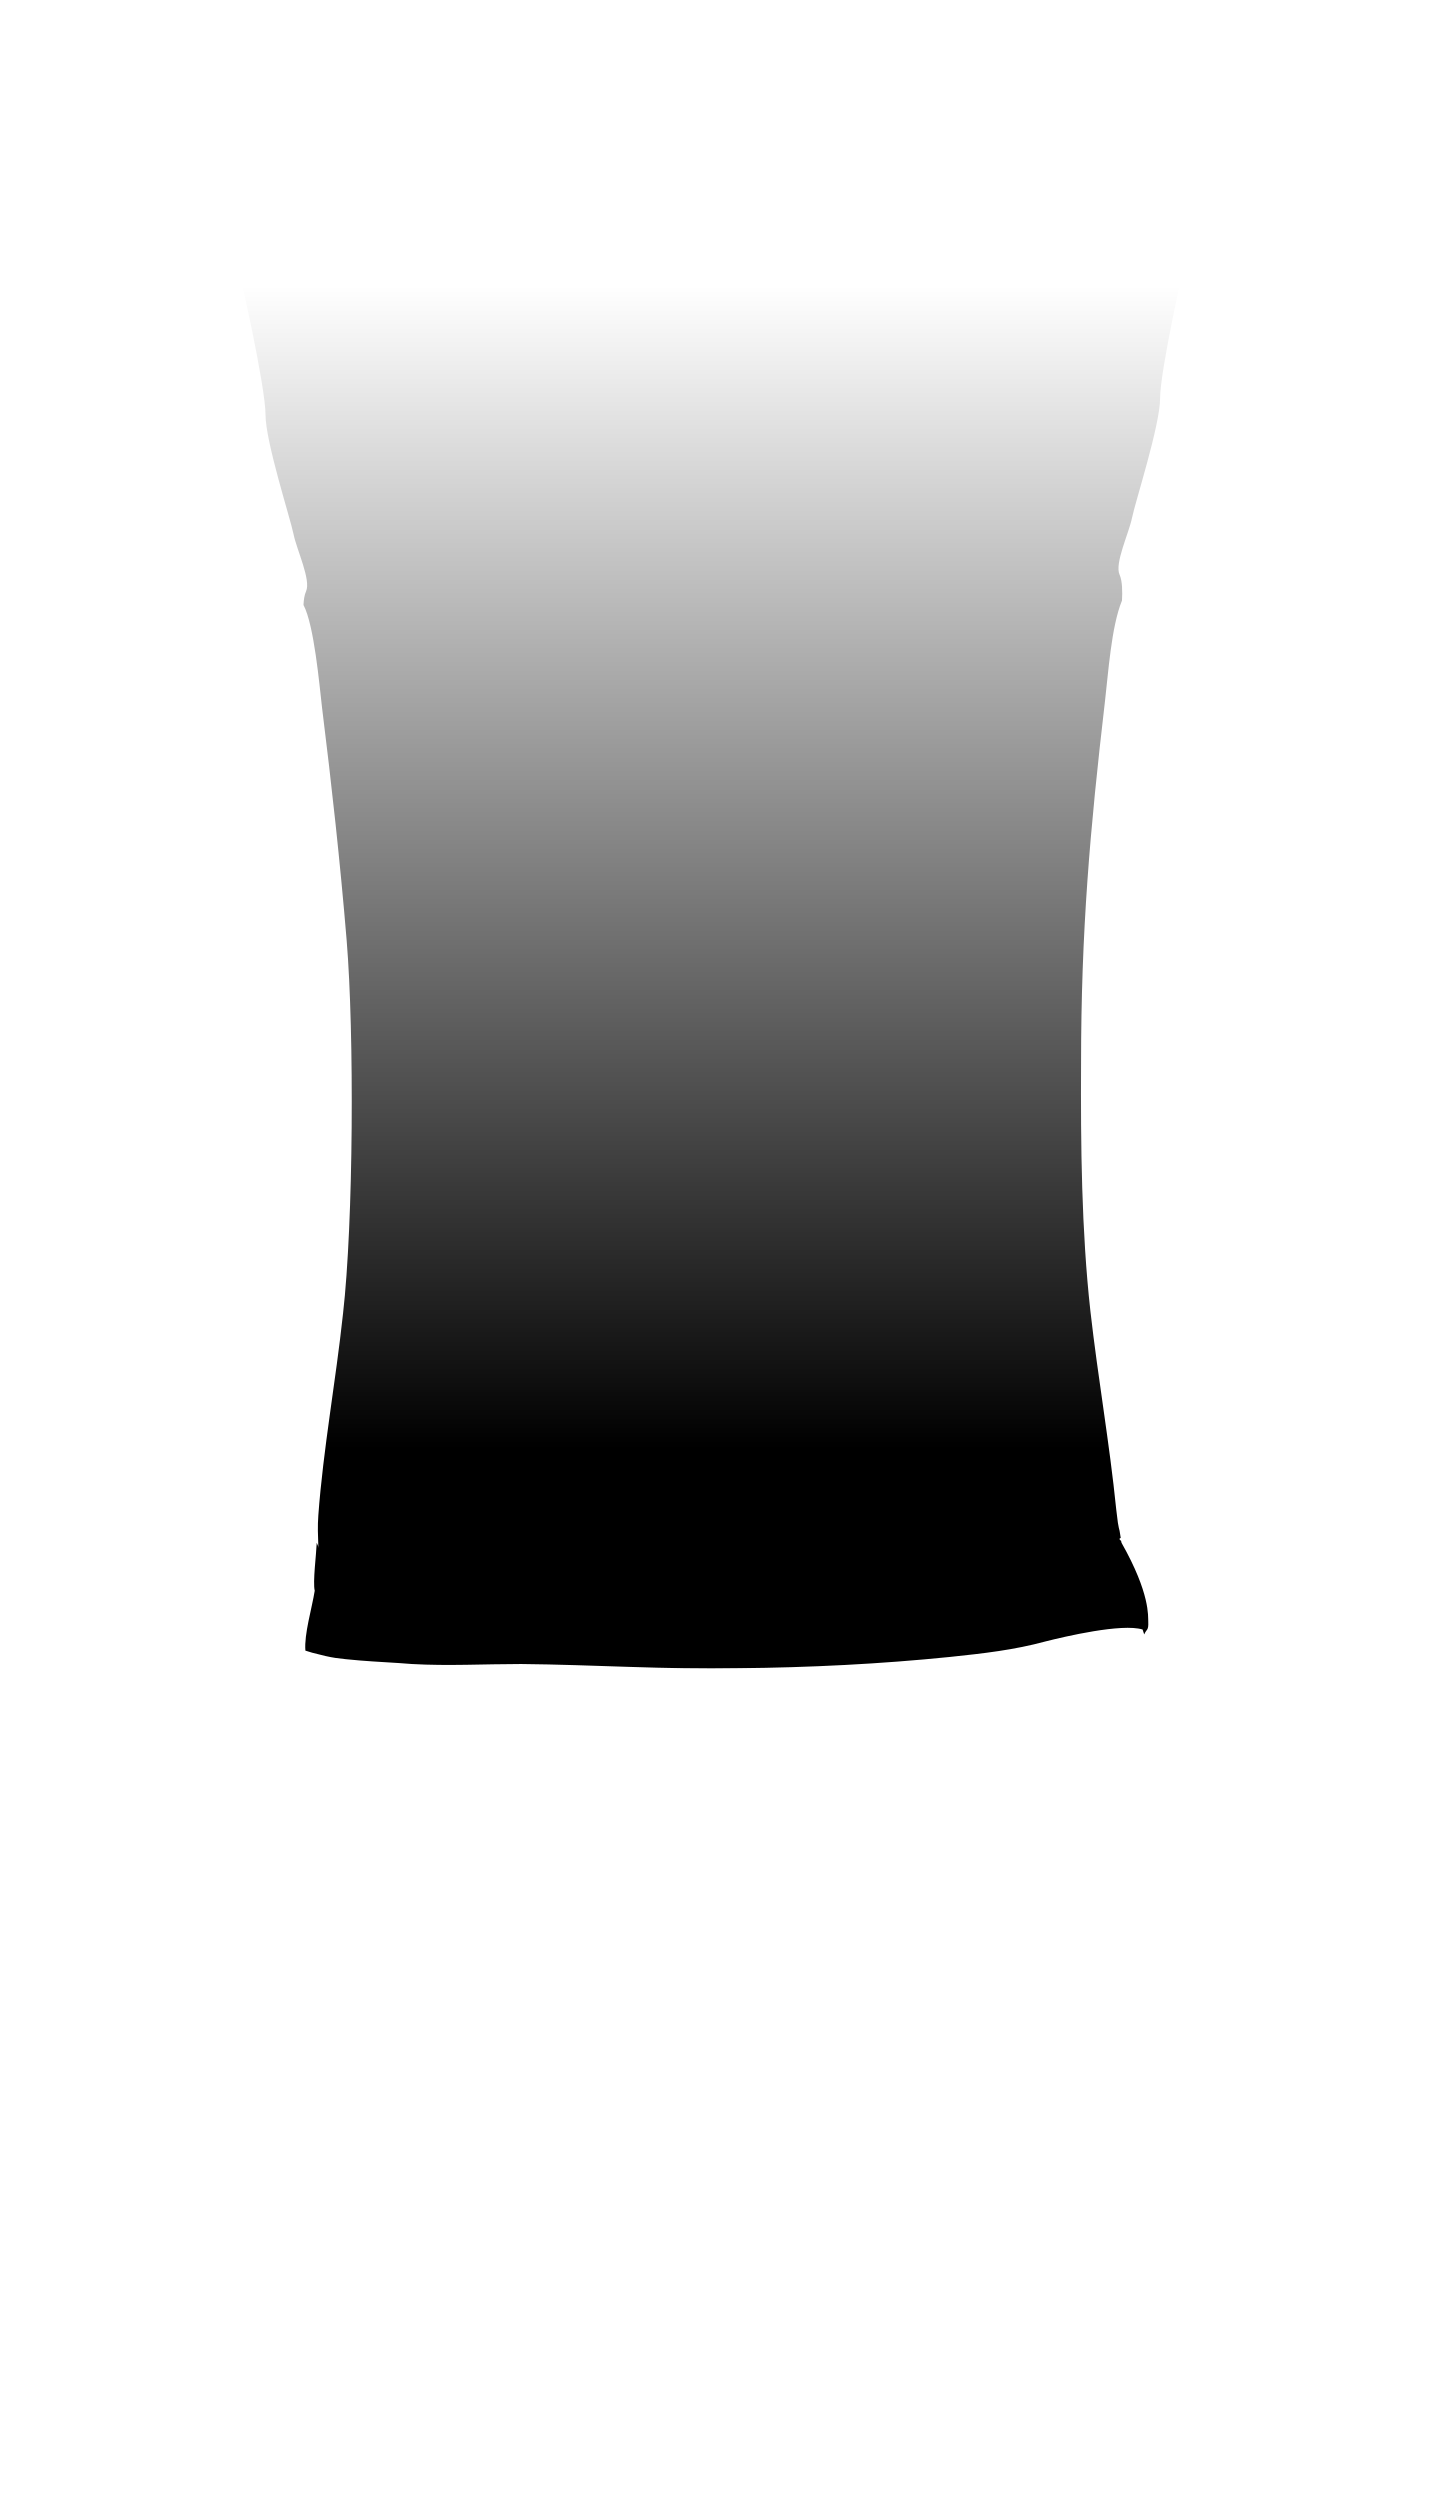
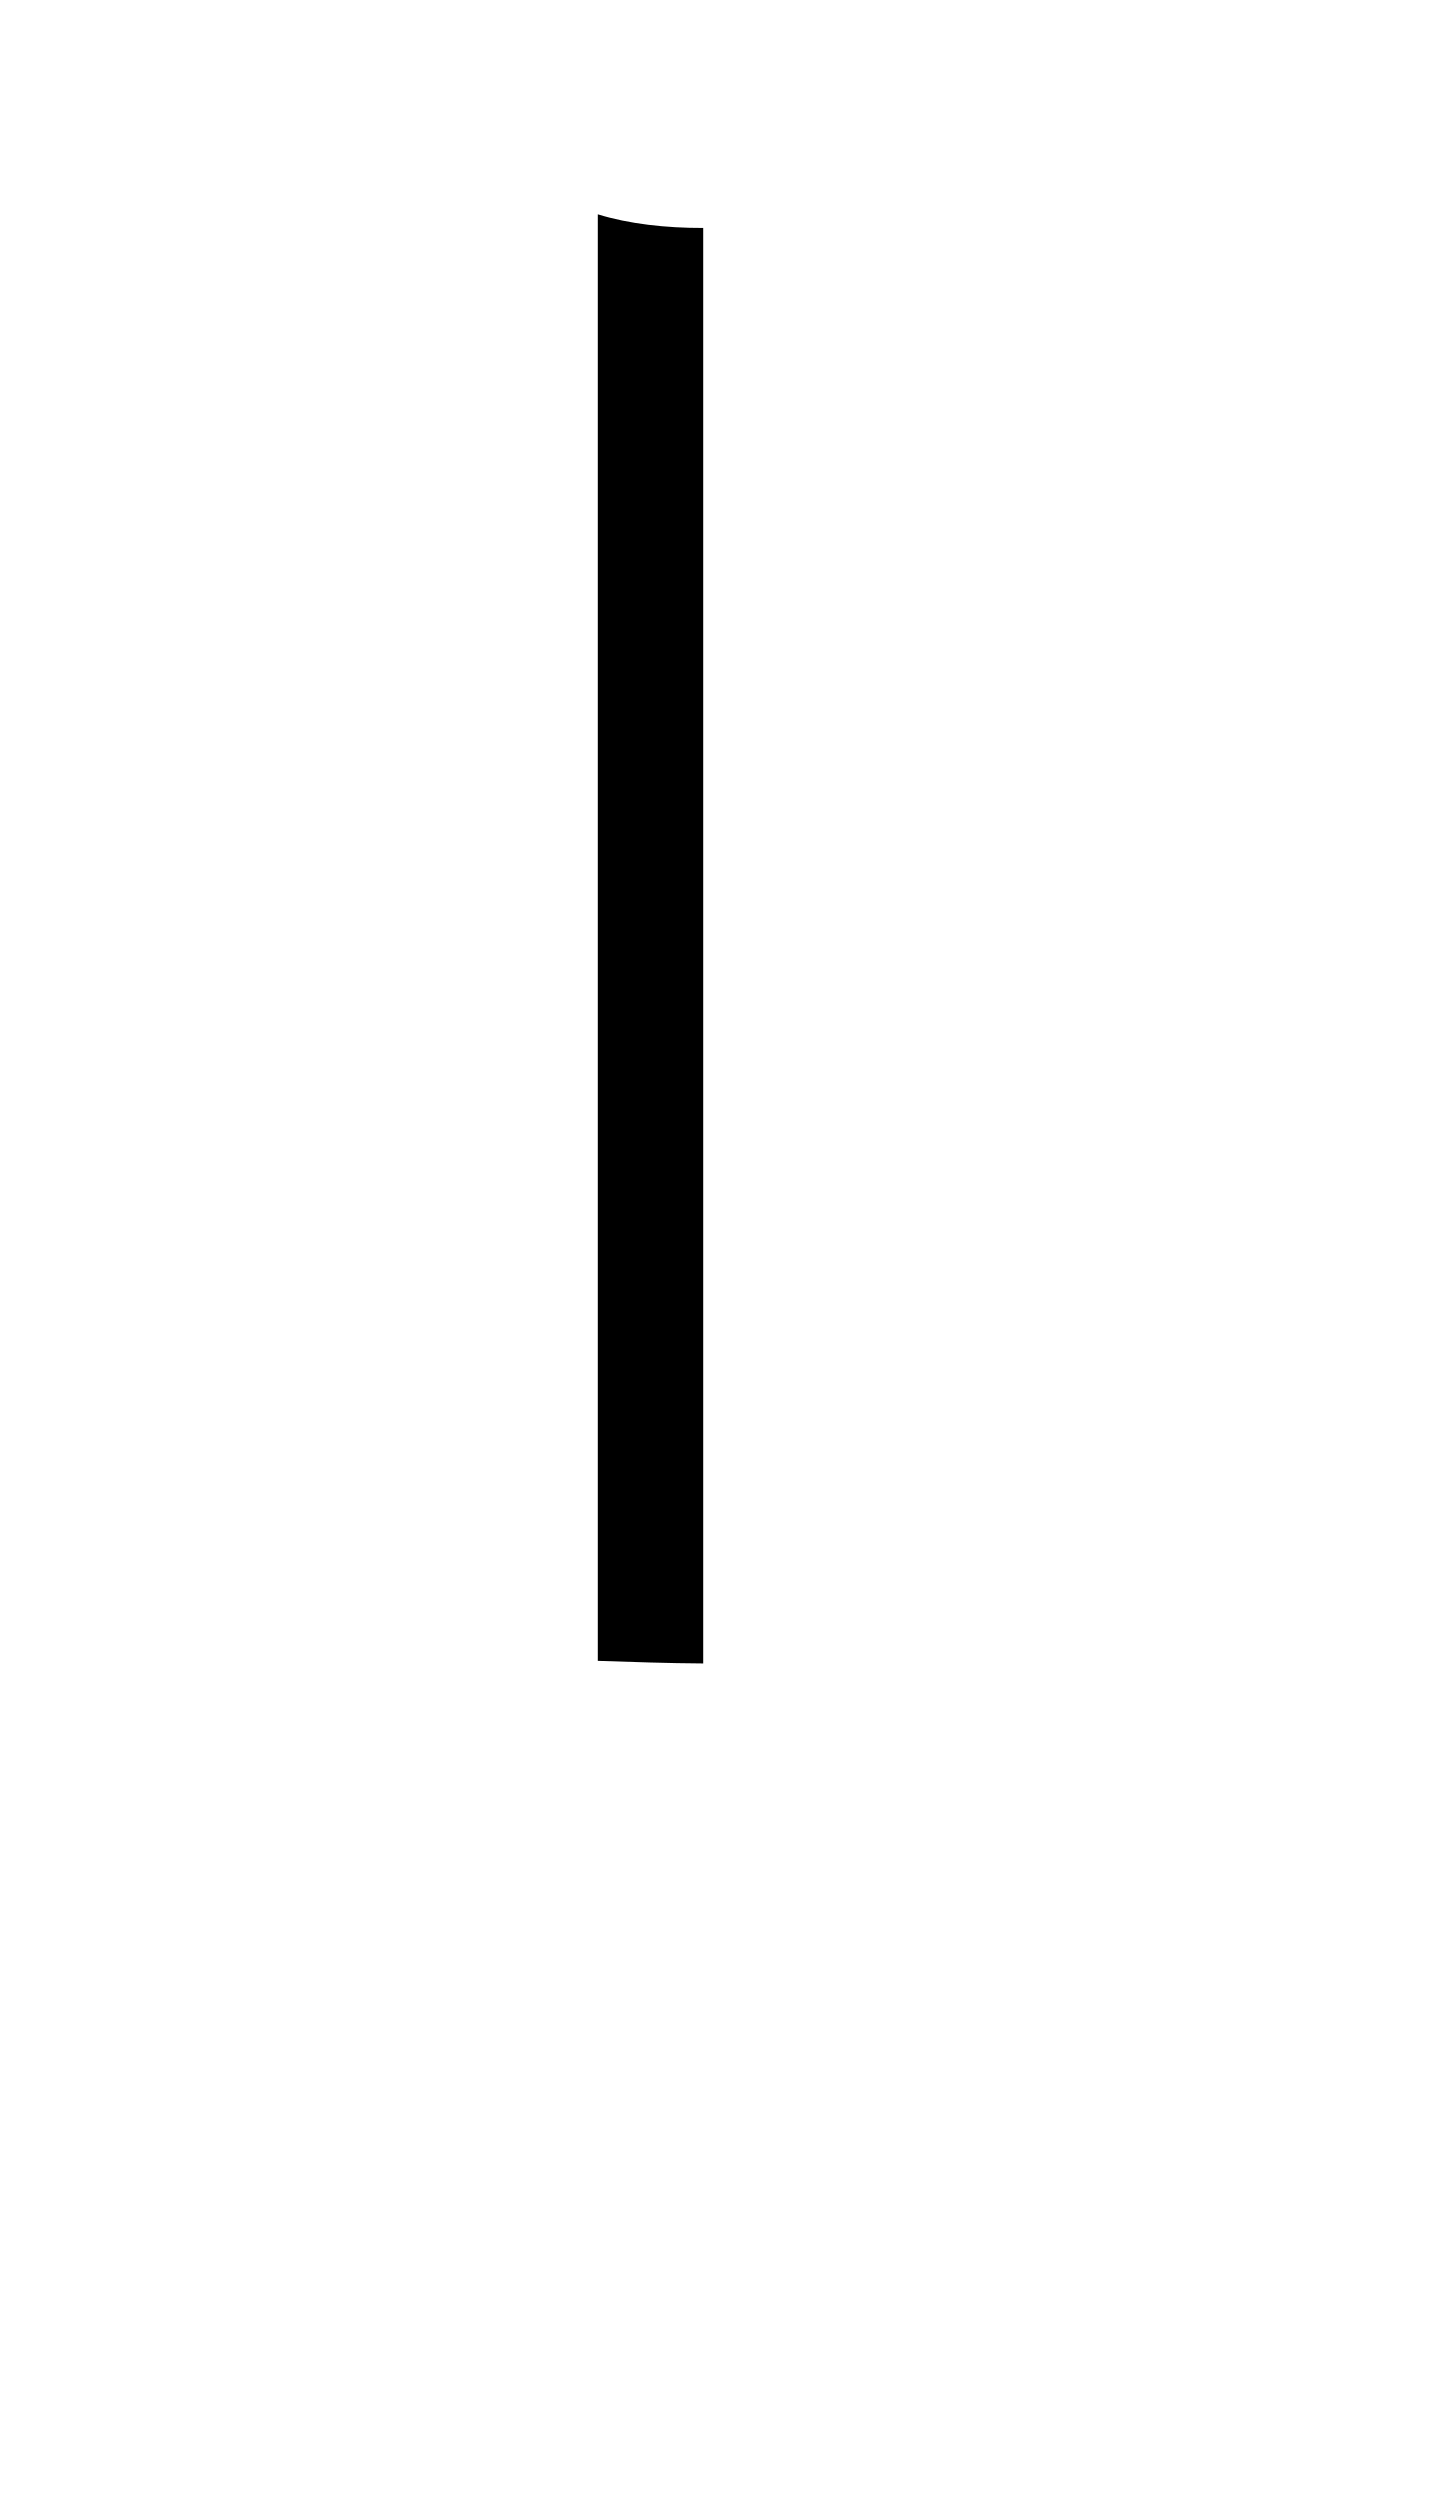
<svg xmlns="http://www.w3.org/2000/svg" xml:space="preserve" width="287px" height="500px" version="1.1" shape-rendering="geometricPrecision" text-rendering="geometricPrecision" image-rendering="optimizeQuality" fill-rule="evenodd" clip-rule="evenodd" viewBox="0 0 286.16 498.26">
-   <defs>
-     <mask id="id0">
-       <linearGradient id="id1" gradientUnits="userSpaceOnUse" x1="148.02" y1="288.78" x2="148.02" y2="56.78">
-         <stop offset="0" stop-opacity="1" stop-color="white" />
-         <stop offset="1" stop-opacity="0" stop-color="white" />
-       </linearGradient>
-       <rect fill="url(#id1)" x="45.71" y="21.56" width="192.42" height="311.05" />
-     </mask>
-   </defs>
-   <path mask="url(#id0)" d="M179.03 21.61c0.56,0.56 0.56,0.28 1.05,0.98 1.05,1.27 0.64,3.66 0.4,5.2 -1.13,6.61 -5.08,10.12 -10.97,13.21 -13.88,7.17 -54.47,8.85 -63.5,-6.18 -0.97,-1.55 -1.7,-3.8 -1.94,-6.04 -0.24,-3.09 -0.4,-5.06 1.85,-6.33 -0.56,-0.42 -1.77,0.85 -2.34,1.13l-0.88 0.14c-1.05,0.42 -2.5,1.12 -3.71,1.54 -1.13,0.43 -2.43,0.99 -3.64,1.27 -2.01,0.42 -2.34,0.84 -3.79,1.54 -1.29,0.57 -3.87,0.99 -5.65,1.83 -0.72,0.28 -1.05,0.7 -1.69,0.84 -1.29,0.56 -2.58,0.71 -3.95,1.13 -1.38,0.42 -2.43,0.84 -3.88,1.26 -6.21,1.83 -9.68,2.11 -15.57,4.78 -2.34,1.12 -4.44,2.39 -6.7,3.51 -2.73,1.45 -5.48,2.48 -7.32,3.62 -0.4,0.25 -0.76,0.51 -1.06,0.77 0.1,0.48 0.23,1.01 0.38,1.58 2.07,8.08 6.83,29.82 6.83,35.2 0,5.38 4.97,20.7 5.59,23.81 0.62,3.1 3.52,9.11 2.49,11.39 -0.32,0.68 -0.46,1.67 -0.51,2.71 2.13,4.03 3.17,15.93 3.69,20.39 1.94,15.6 3.63,30.91 4.92,46.51 1.53,18.54 1.37,56.06 -0.73,74.46 -1.45,13.49 -3.95,26.98 -4.92,40.18 -0.16,2.11 -0.08,4.08 0,6.19 -0.16,0.14 0.16,0.42 -0.08,-0.14l-0.24 -0.57c-0.08,2.25 -0.81,7.87 -0.4,9.56 -0.57,3.56 -2.13,8.67 -1.86,11.94l1.37 0.42c4.28,1.13 4.92,1.13 9.52,1.55 3.39,0.28 6.94,0.42 10.33,0.7 7.34,0.42 14.44,0 21.79,0 14.52,0.14 28.88,1.12 43.41,0.84 14.2,-0.14 28.24,-0.84 42.12,-2.25 6.7,-0.7 12.83,-1.4 19.04,-3.09 3.87,-0.98 15.25,-3.65 19.37,-2.38l0.32 0.98c0.48,-1.13 0.89,-0.7 0.81,-2.53 -0.07,-1.06 0.44,-5.54 -5.33,-15.74 -0.16,-0.7 0,-0.28 -0.32,-0.56 0,0 -0.08,-0.14 -0.08,-0.28l0.24 -0.14c-0.4,-2.95 -0.32,-0.56 -0.89,-5.62 -1.37,-13.49 -3.63,-26.13 -5.16,-39.62 -1.78,-16.02 -1.94,-33.16 -1.86,-49.32 0,-26.41 1.78,-46.64 4.76,-72.21 0.67,-5.65 1.26,-14.95 3.4,-20.15 0.1,-1.75 0.08,-3.93 -0.48,-5.15 -1.03,-2.27 1.87,-8.28 2.49,-11.38 0.62,-3.11 5.59,-18.43 5.59,-23.81 0,-5.33 4.65,-26.64 6.76,-34.92 -0.17,-0.1 -0.44,-0.19 -0.89,-0.27 -0.01,-0.01 -0.02,-0.02 -0.04,-0.03 -0.57,-0.49 -5.57,-2.8 -6.66,-3.48 -5.08,-2.95 -7.75,-4.08 -13.4,-5.62 -2.5,-0.56 -5,-1.13 -7.58,-1.83 -0.97,-0.28 -2.1,-0.98 -3.31,-1.26 -1.21,-0.42 -2.66,-0.85 -3.87,-0.99 -2.02,-0.56 -1.7,-0.84 -3.15,-1.54 -1.05,-0.56 -2.58,-0.56 -3.87,-0.98l-13.72 -5.34c-0.78,-0.16 -1.86,-1.62 -2.58,-1.41z" />
+   <path d="M140.23 45.32l0 286.26c-7.02,-0.04 -14.01,-0.29 -21.02,-0.52l0 -288.46c6.19,1.92 13.64,2.74 21.02,2.72z" />
</svg>
